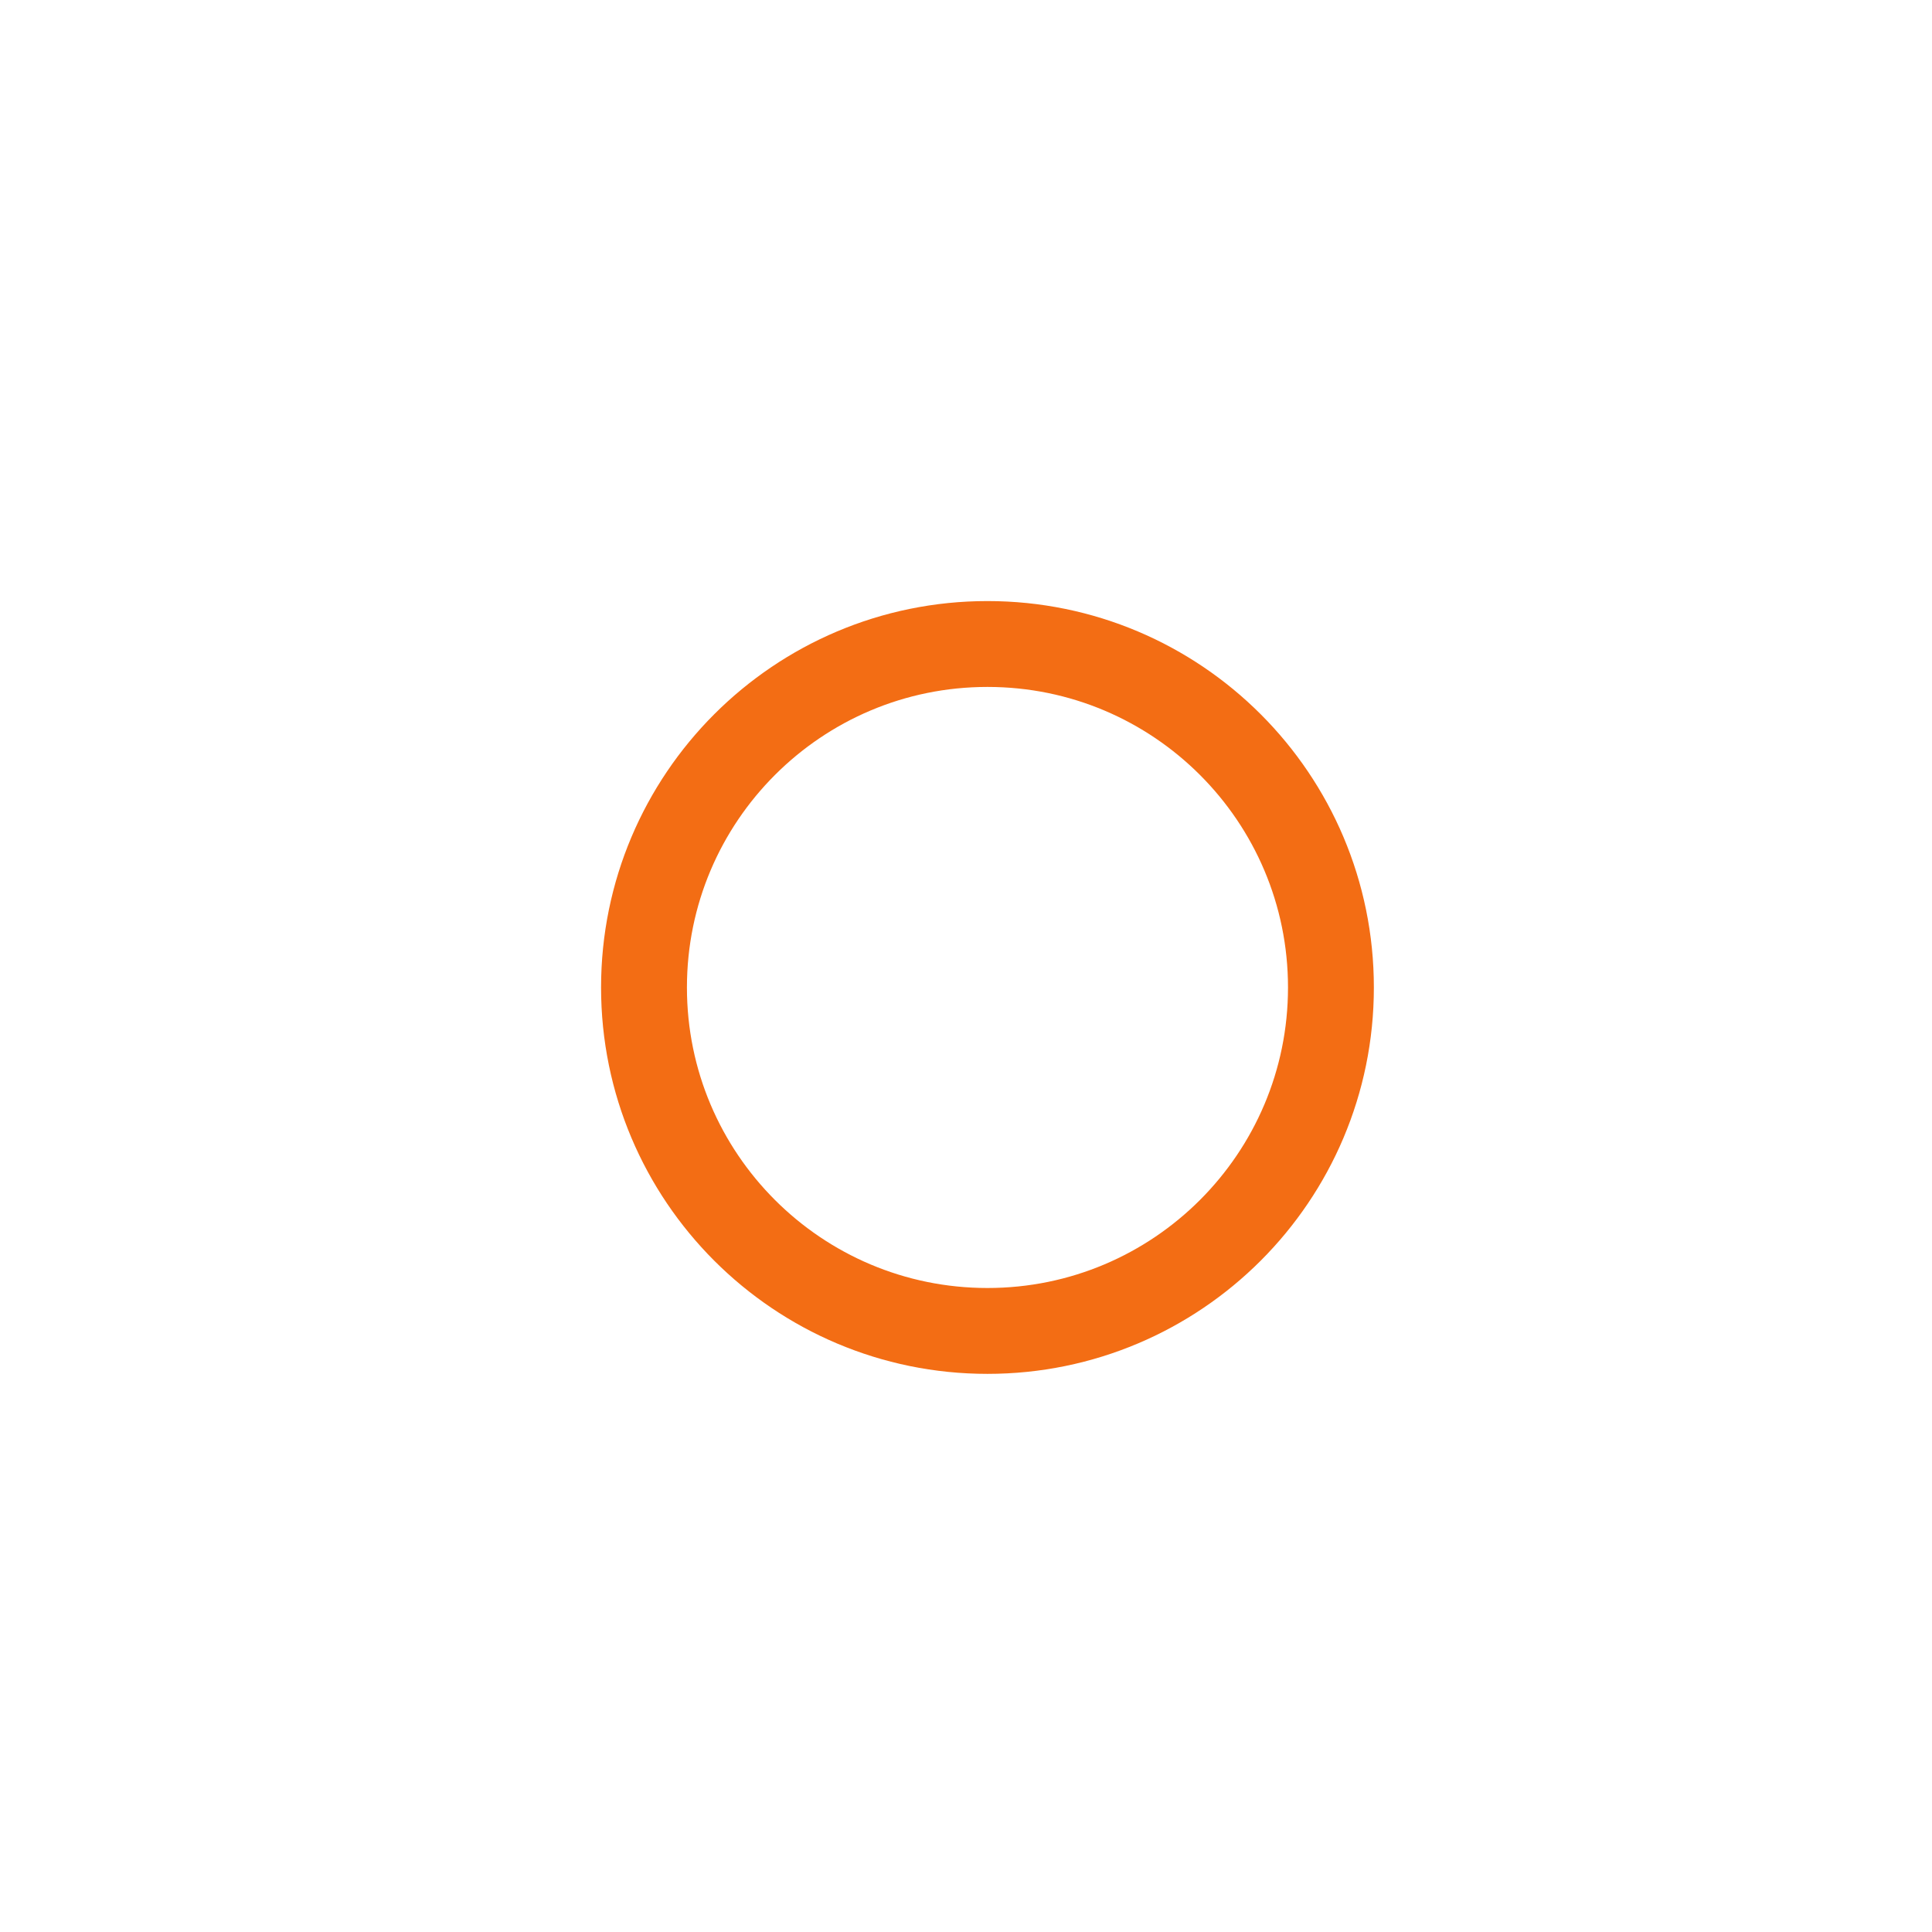
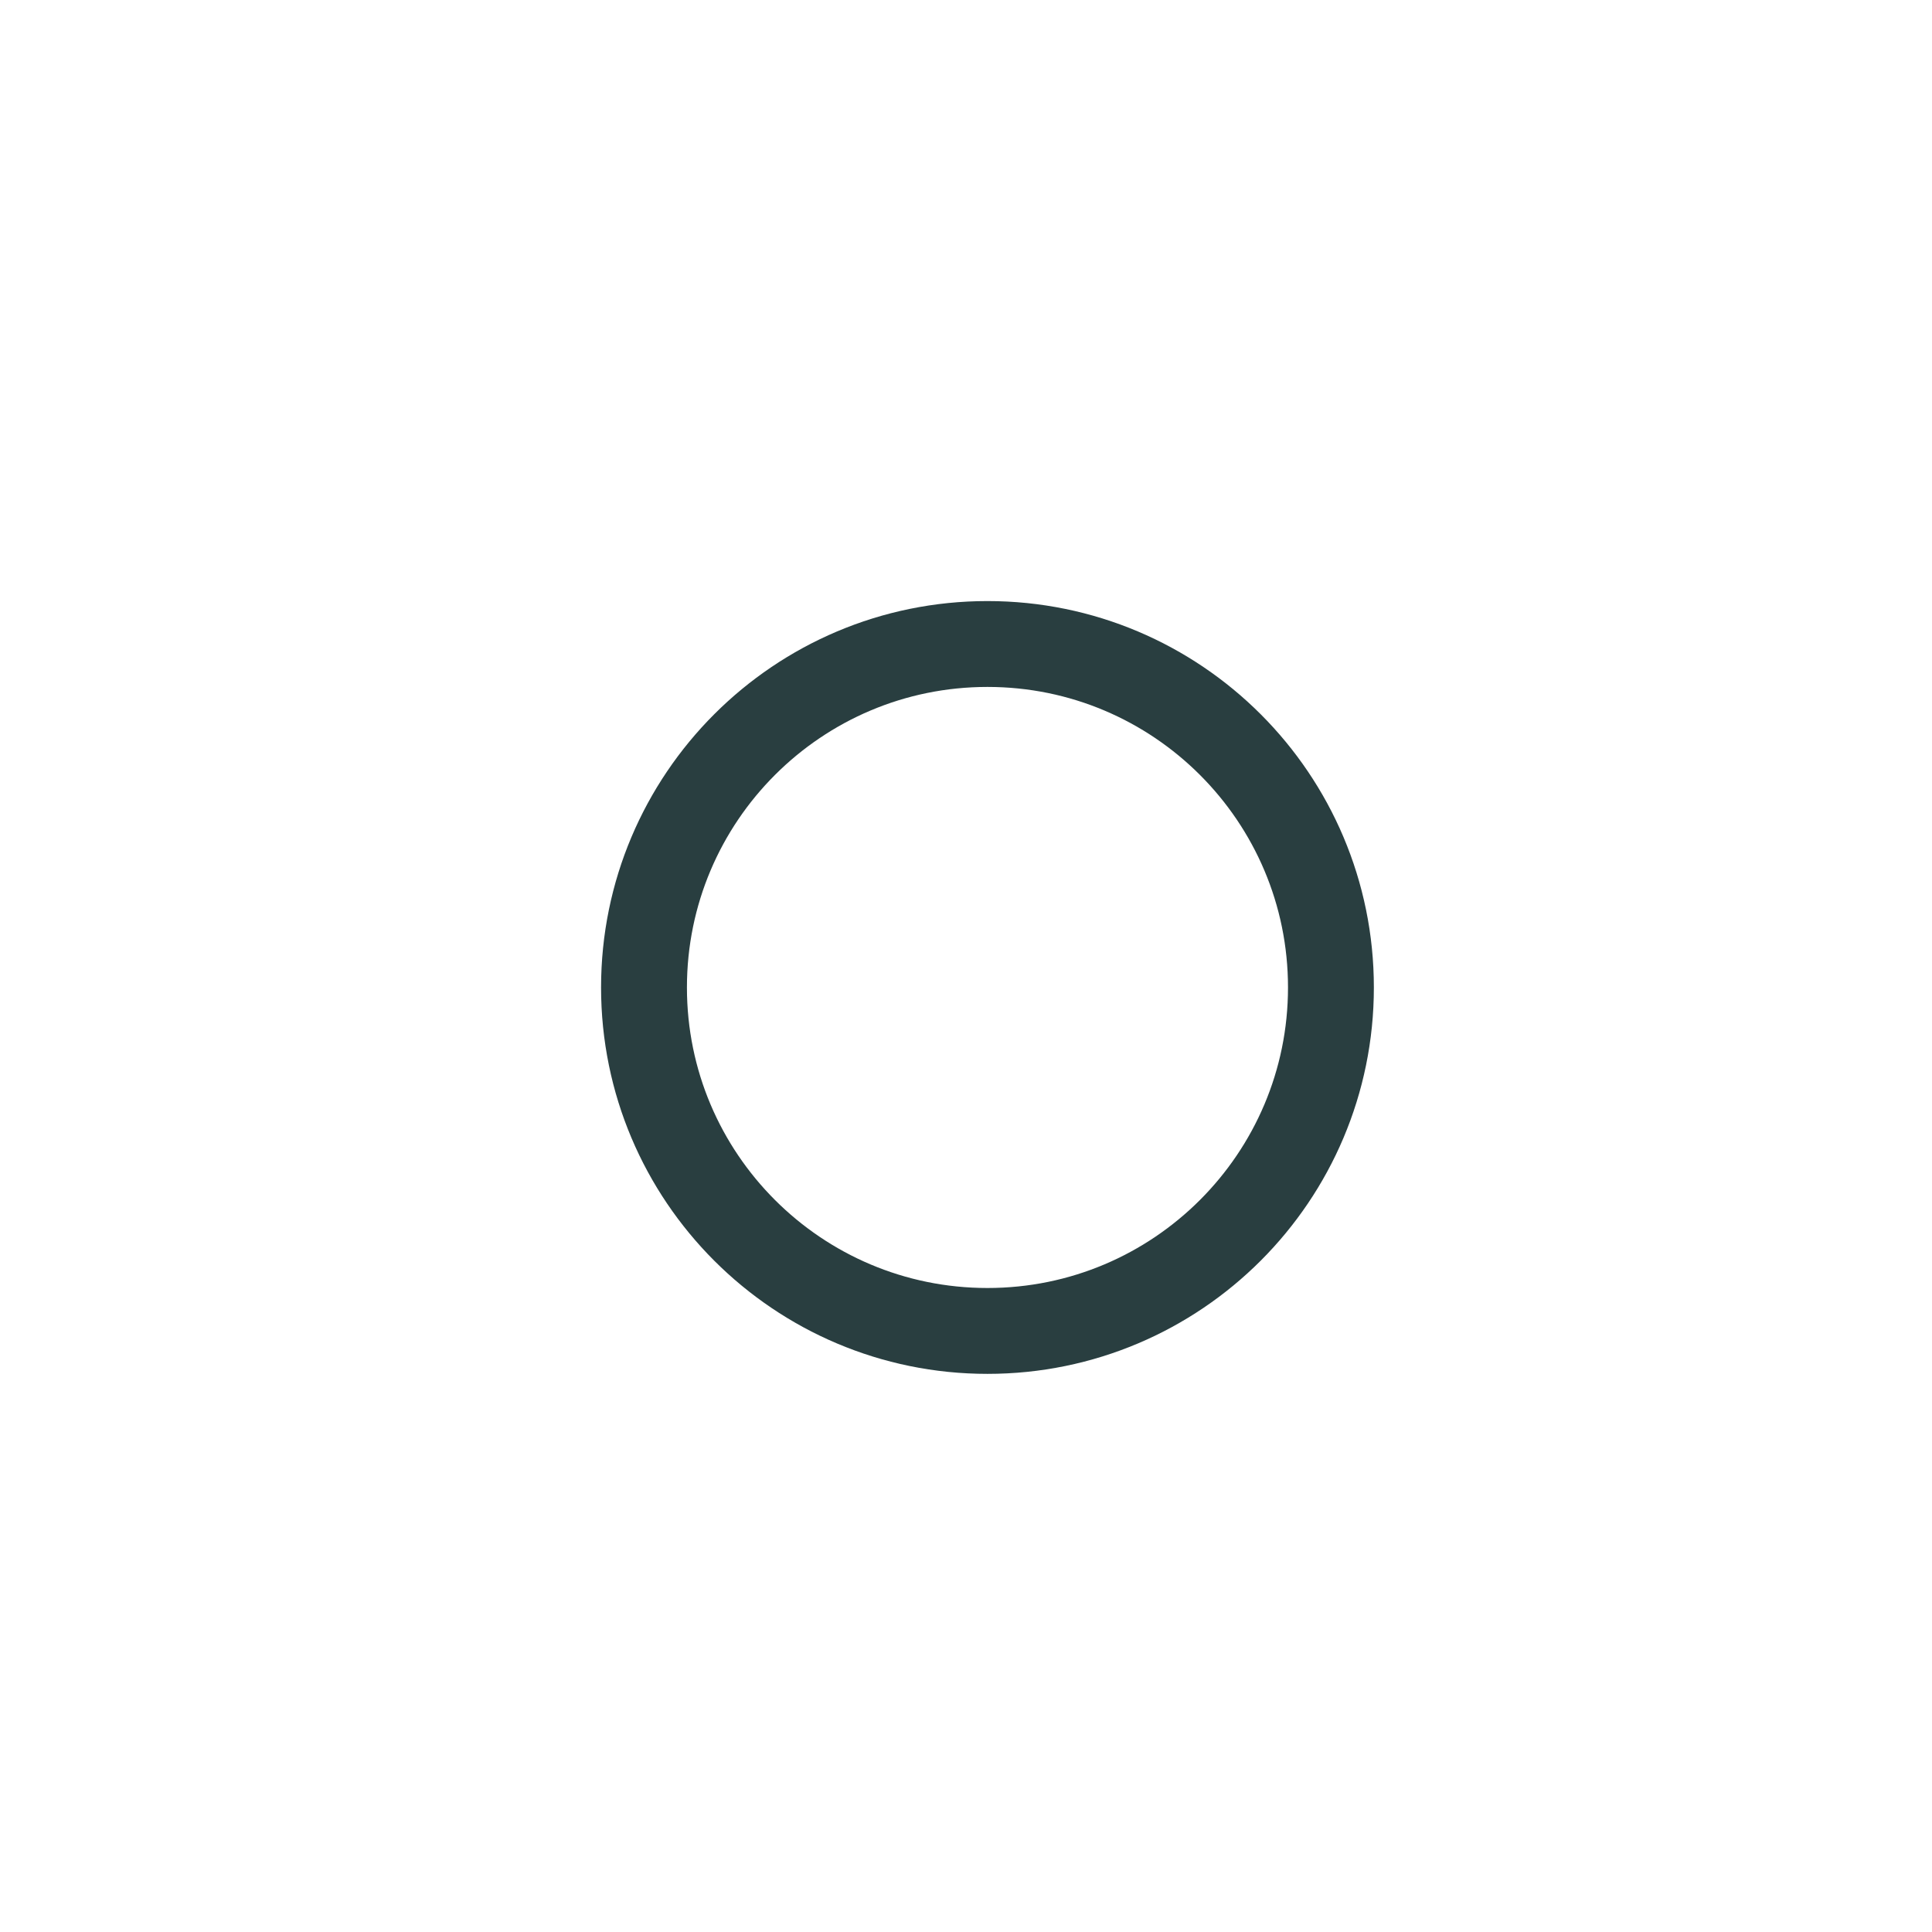
- <svg xmlns="http://www.w3.org/2000/svg" width="45" height="45" viewBox="0 0 45 45" stroke="#f36d14">
+ <svg xmlns="http://www.w3.org/2000/svg" width="45" height="45" viewBox="0 0 45 45" stroke="#293E40">
  <g fill="none" fill-rule="evenodd" transform="translate(1 1)" stroke-width="2">
    <circle cx="22" cy="22" r="6" stroke-opacity="0">
      <animate attributeName="r" begin="1.5s" dur="3s" values="6;22" calcMode="linear" repeatCount="indefinite" />
      <animate attributeName="stroke-opacity" begin="1.5s" dur="3s" values="1;0" calcMode="linear" repeatCount="indefinite" />
      <animate attributeName="stroke-width" begin="1.5s" dur="3s" values="2;0" calcMode="linear" repeatCount="indefinite" />
    </circle>
    <circle cx="22" cy="22" r="6" stroke-opacity="0">
      <animate attributeName="r" begin="3s" dur="3s" values="6;22" calcMode="linear" repeatCount="indefinite" />
      <animate attributeName="stroke-opacity" begin="3s" dur="3s" values="1;0" calcMode="linear" repeatCount="indefinite" />
      <animate attributeName="stroke-width" begin="3s" dur="3s" values="2;0" calcMode="linear" repeatCount="indefinite" />
    </circle>
    <circle cx="22" cy="22" r="8">
      <animate attributeName="r" begin="0s" dur="1.5s" values="6;1;2;3;4;5;6" calcMode="linear" repeatCount="indefinite" />
    </circle>
  </g>
</svg>
